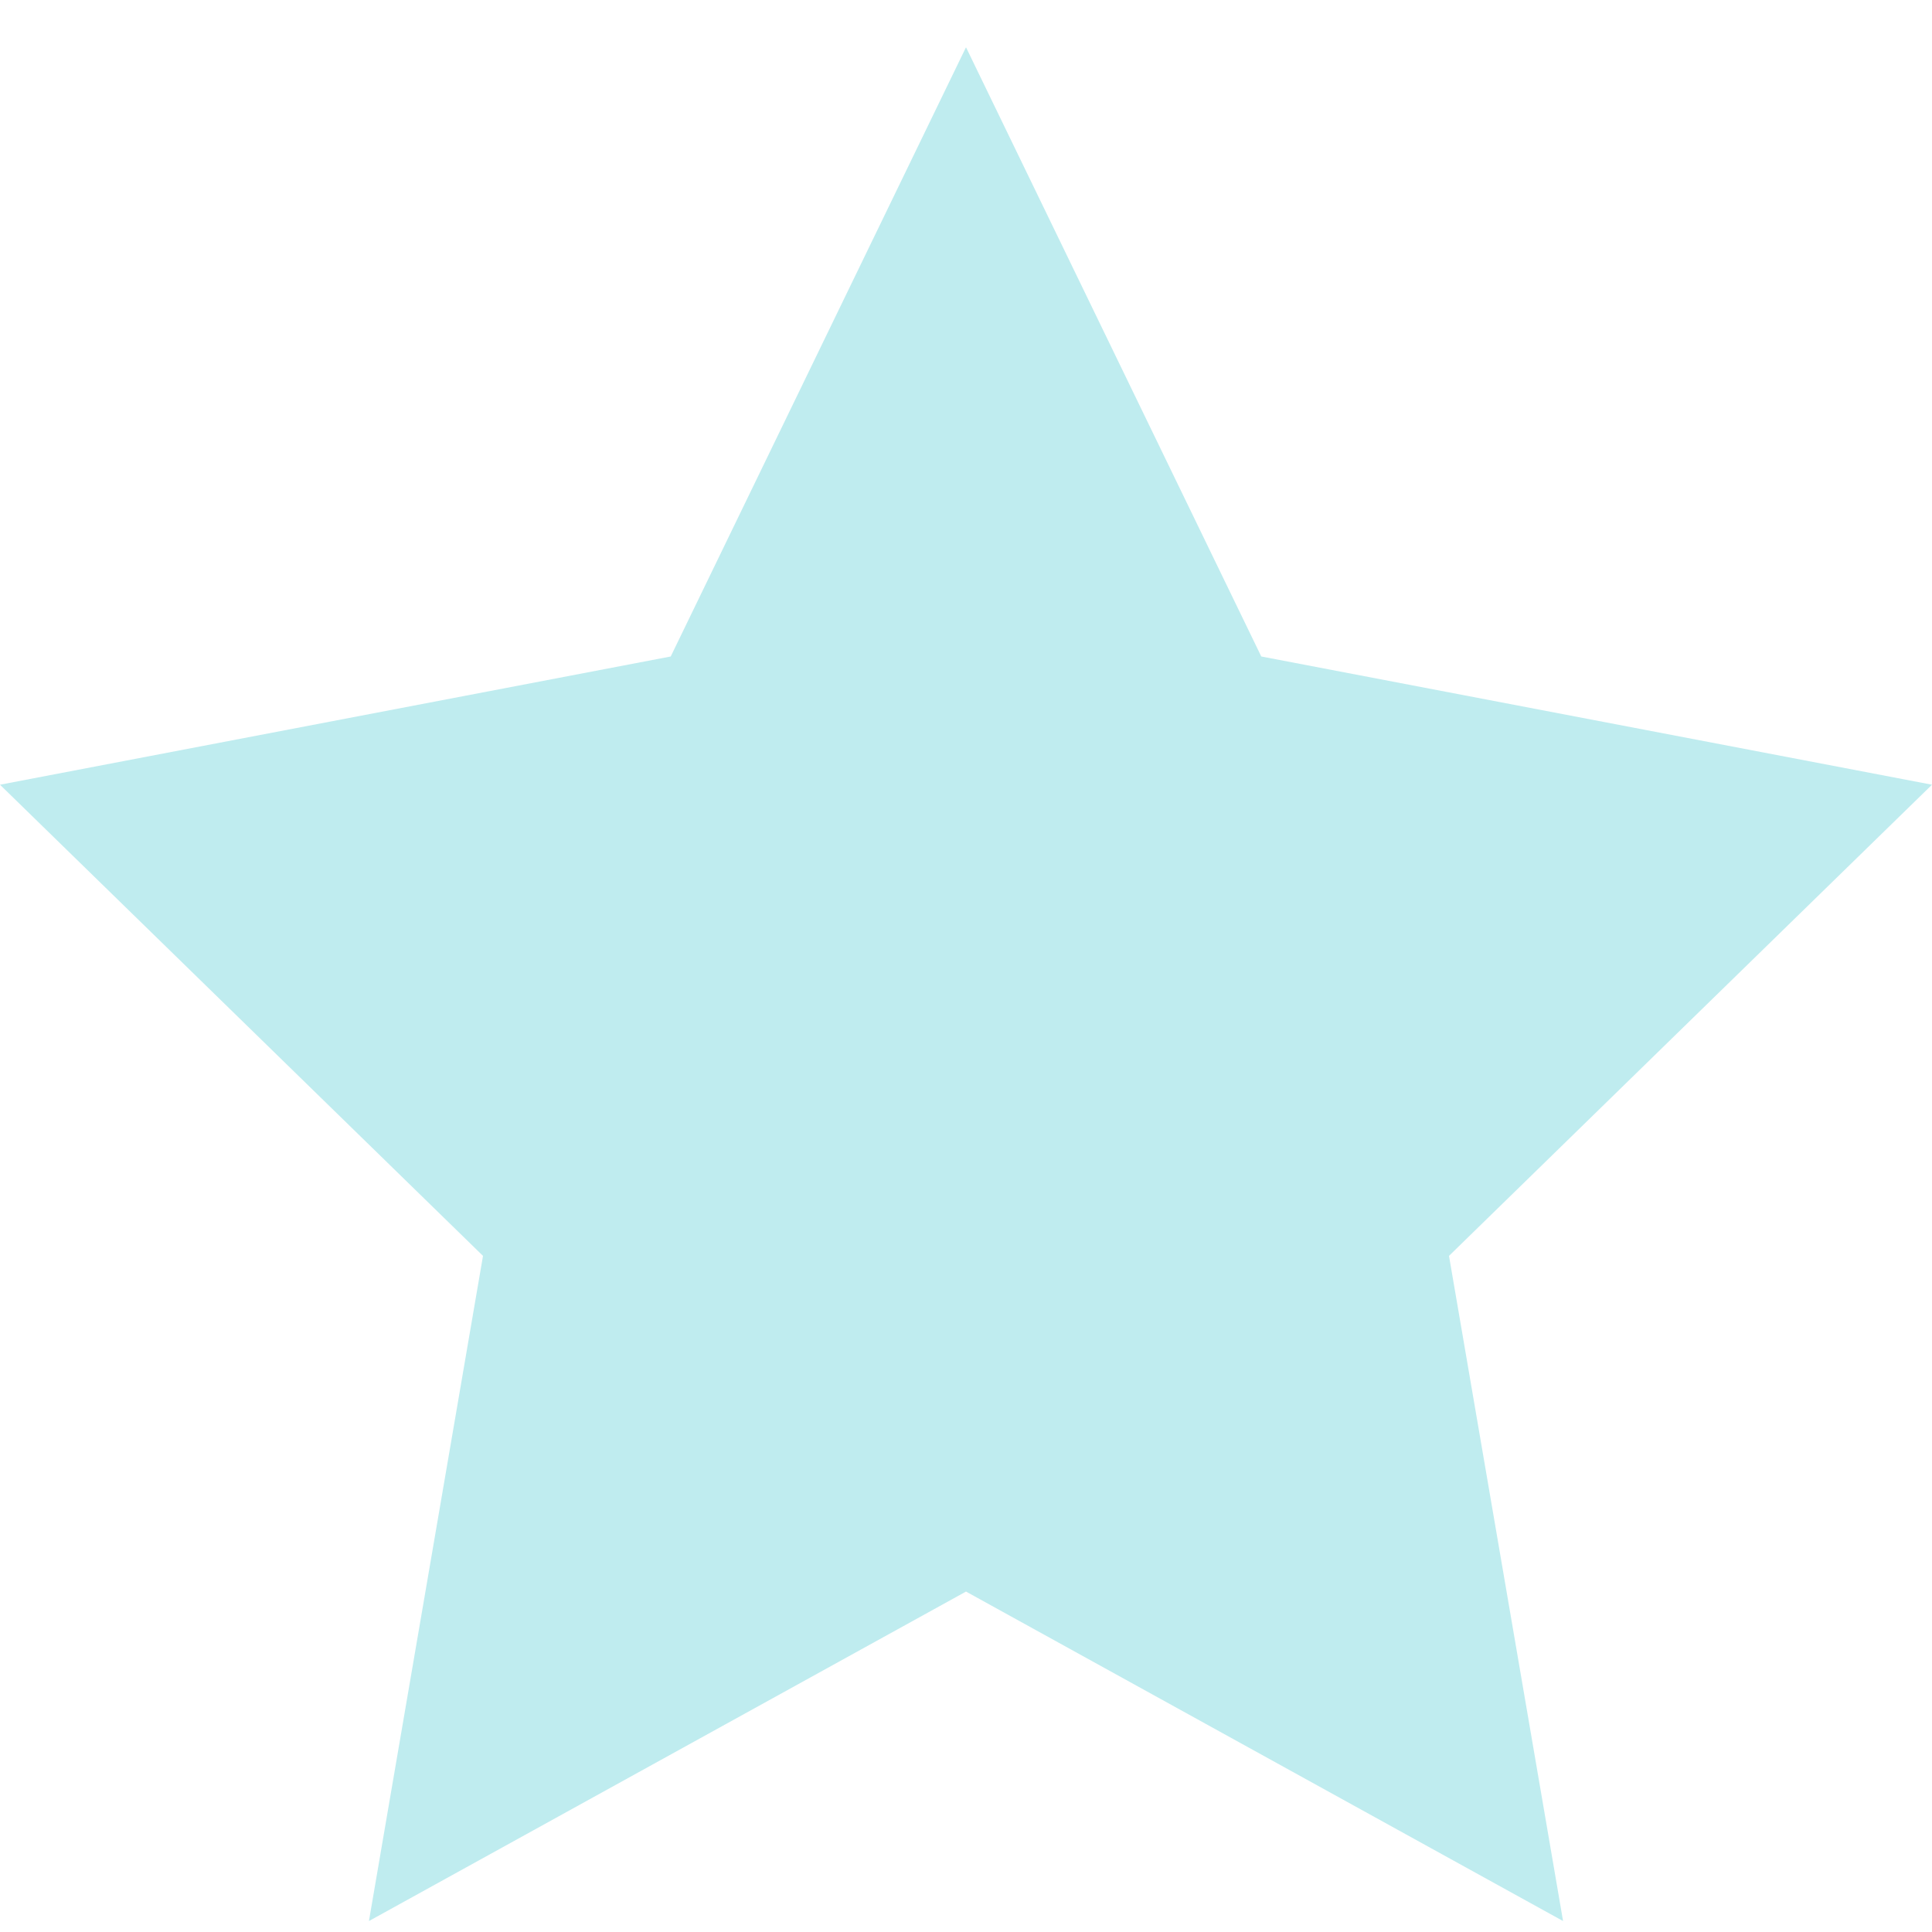
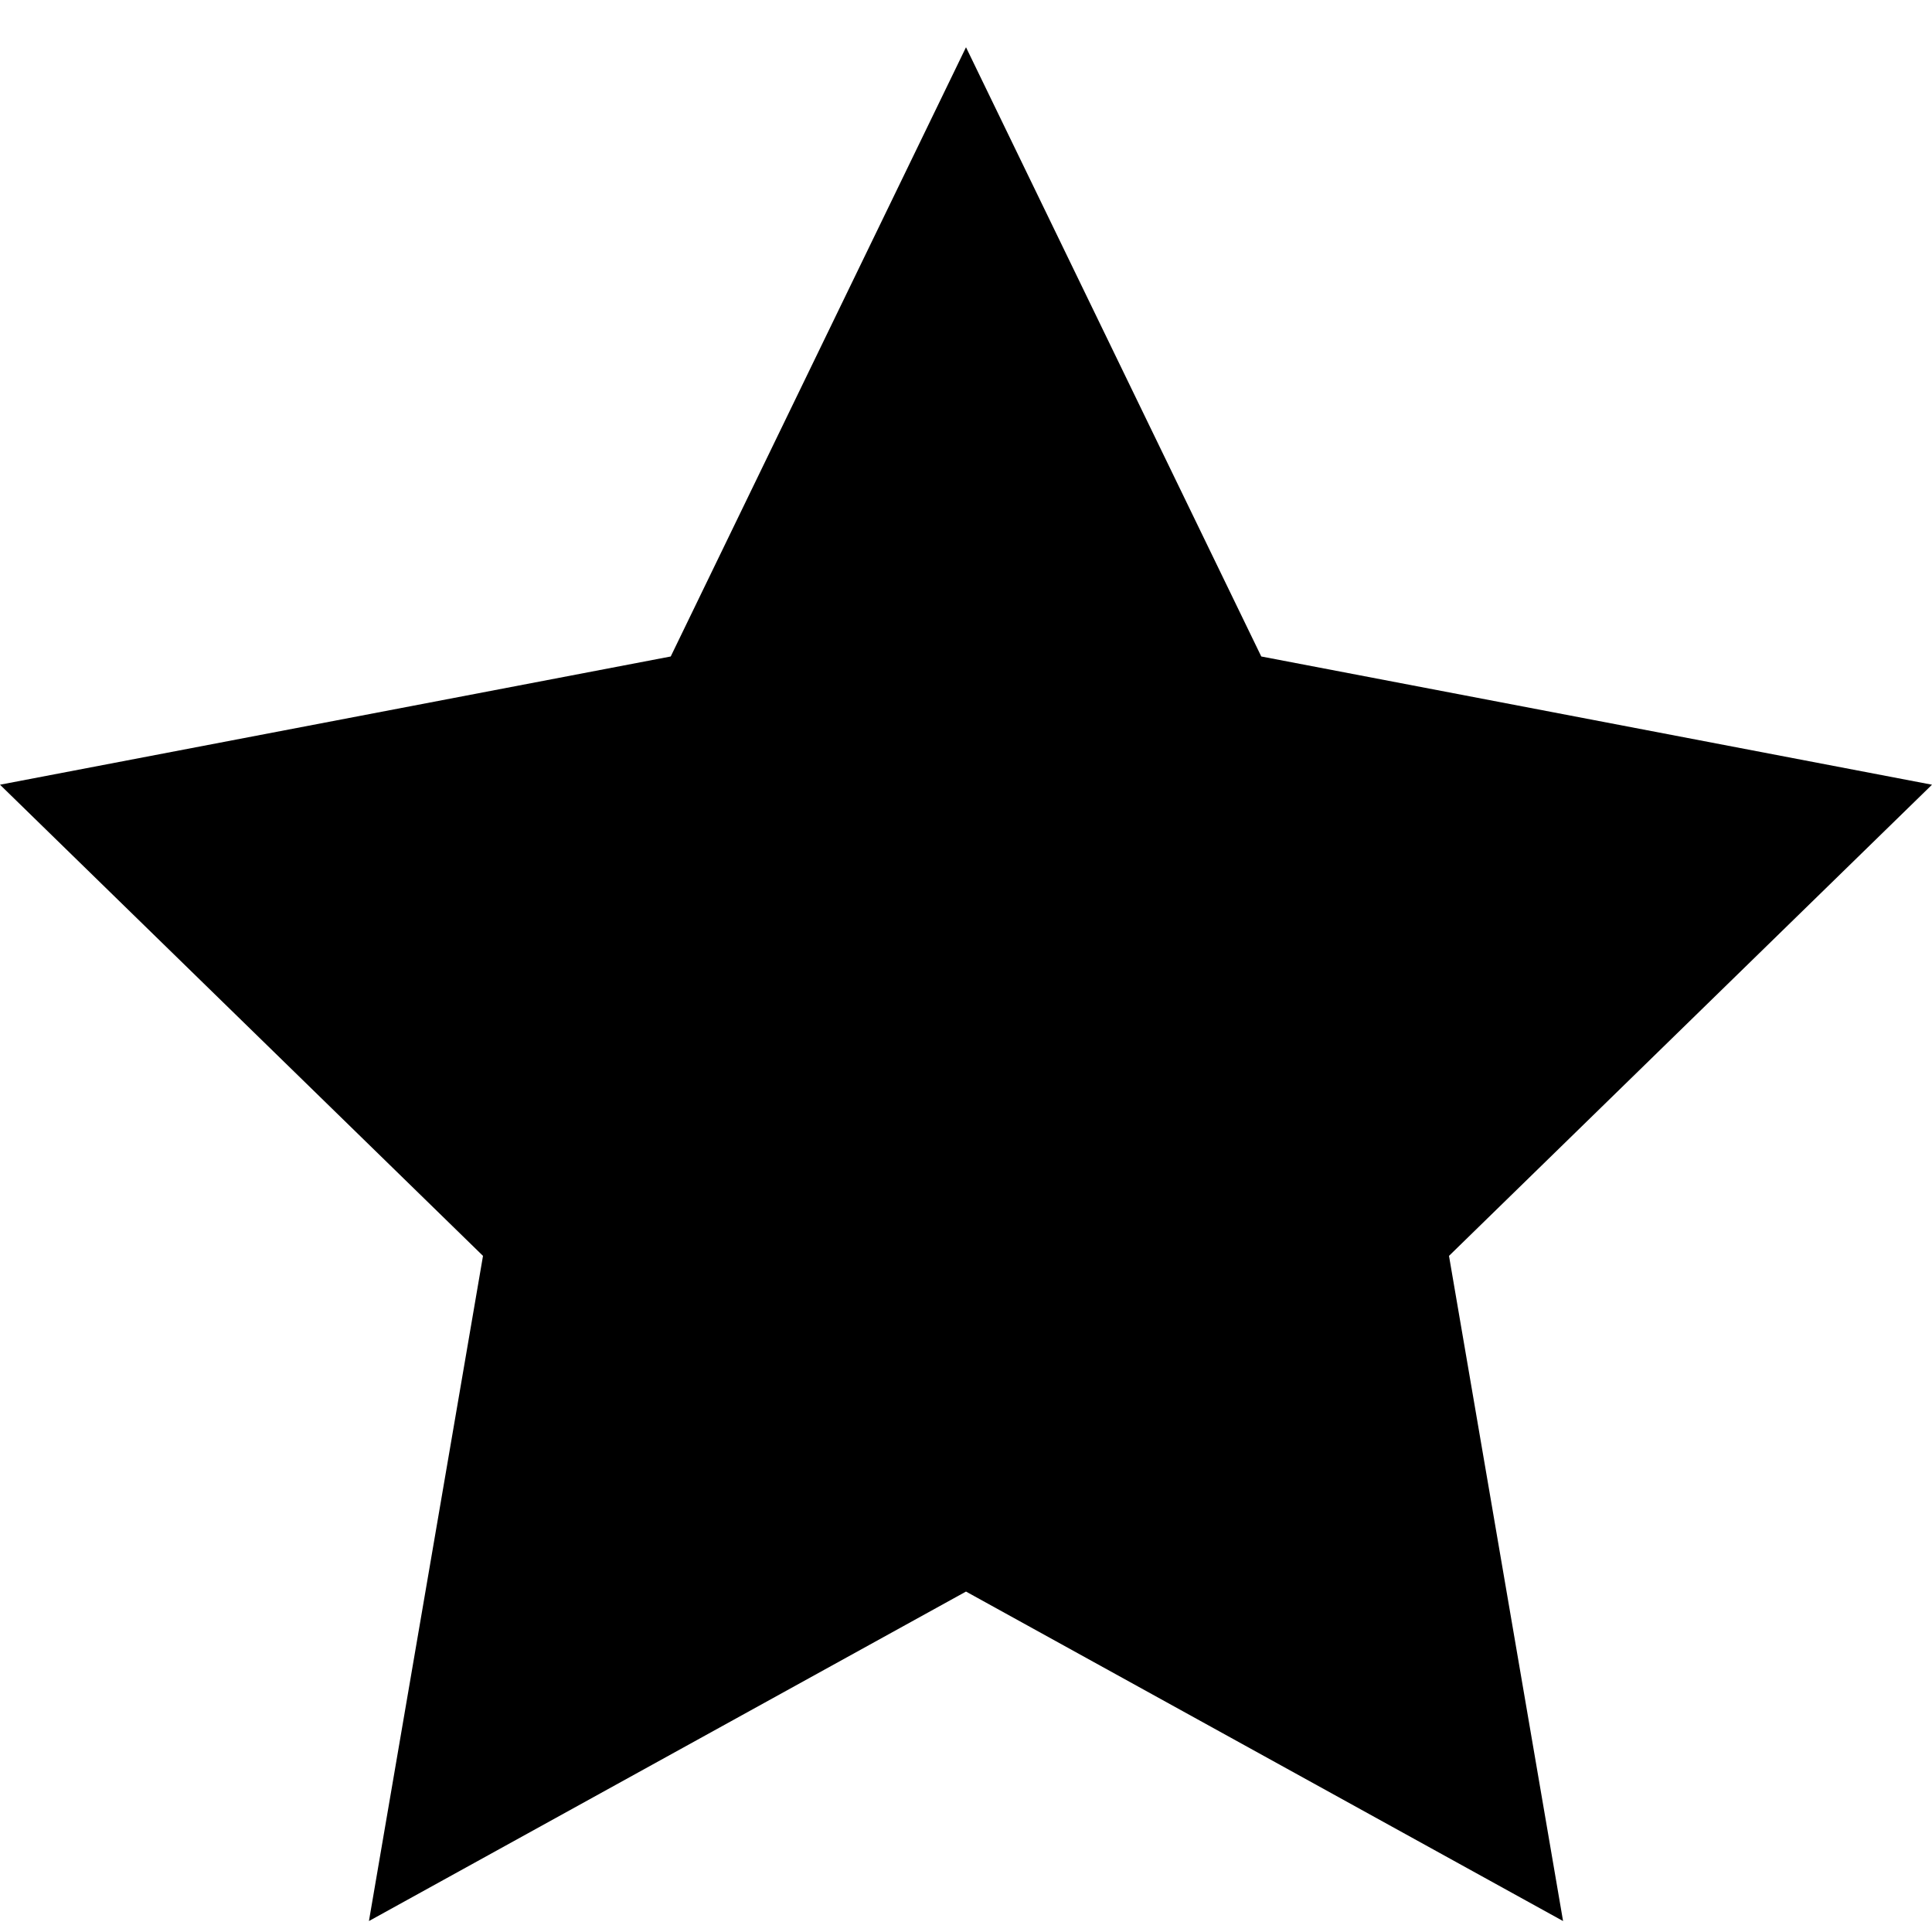
- <svg xmlns="http://www.w3.org/2000/svg" width="14" height="14" viewBox="0 0 24 24" fill="#bfecef">
+ <svg xmlns="http://www.w3.org/2000/svg" width="14" height="14" viewBox="0 0 24 24" fill="currentColor">
  <path d="M12 .587l3.668 7.568L24 9.748l-6 5.853 1.417 8.263L12 19.771l-7.417 4.093L6 15.601 0 9.748l8.332-1.593z" />
</svg>
